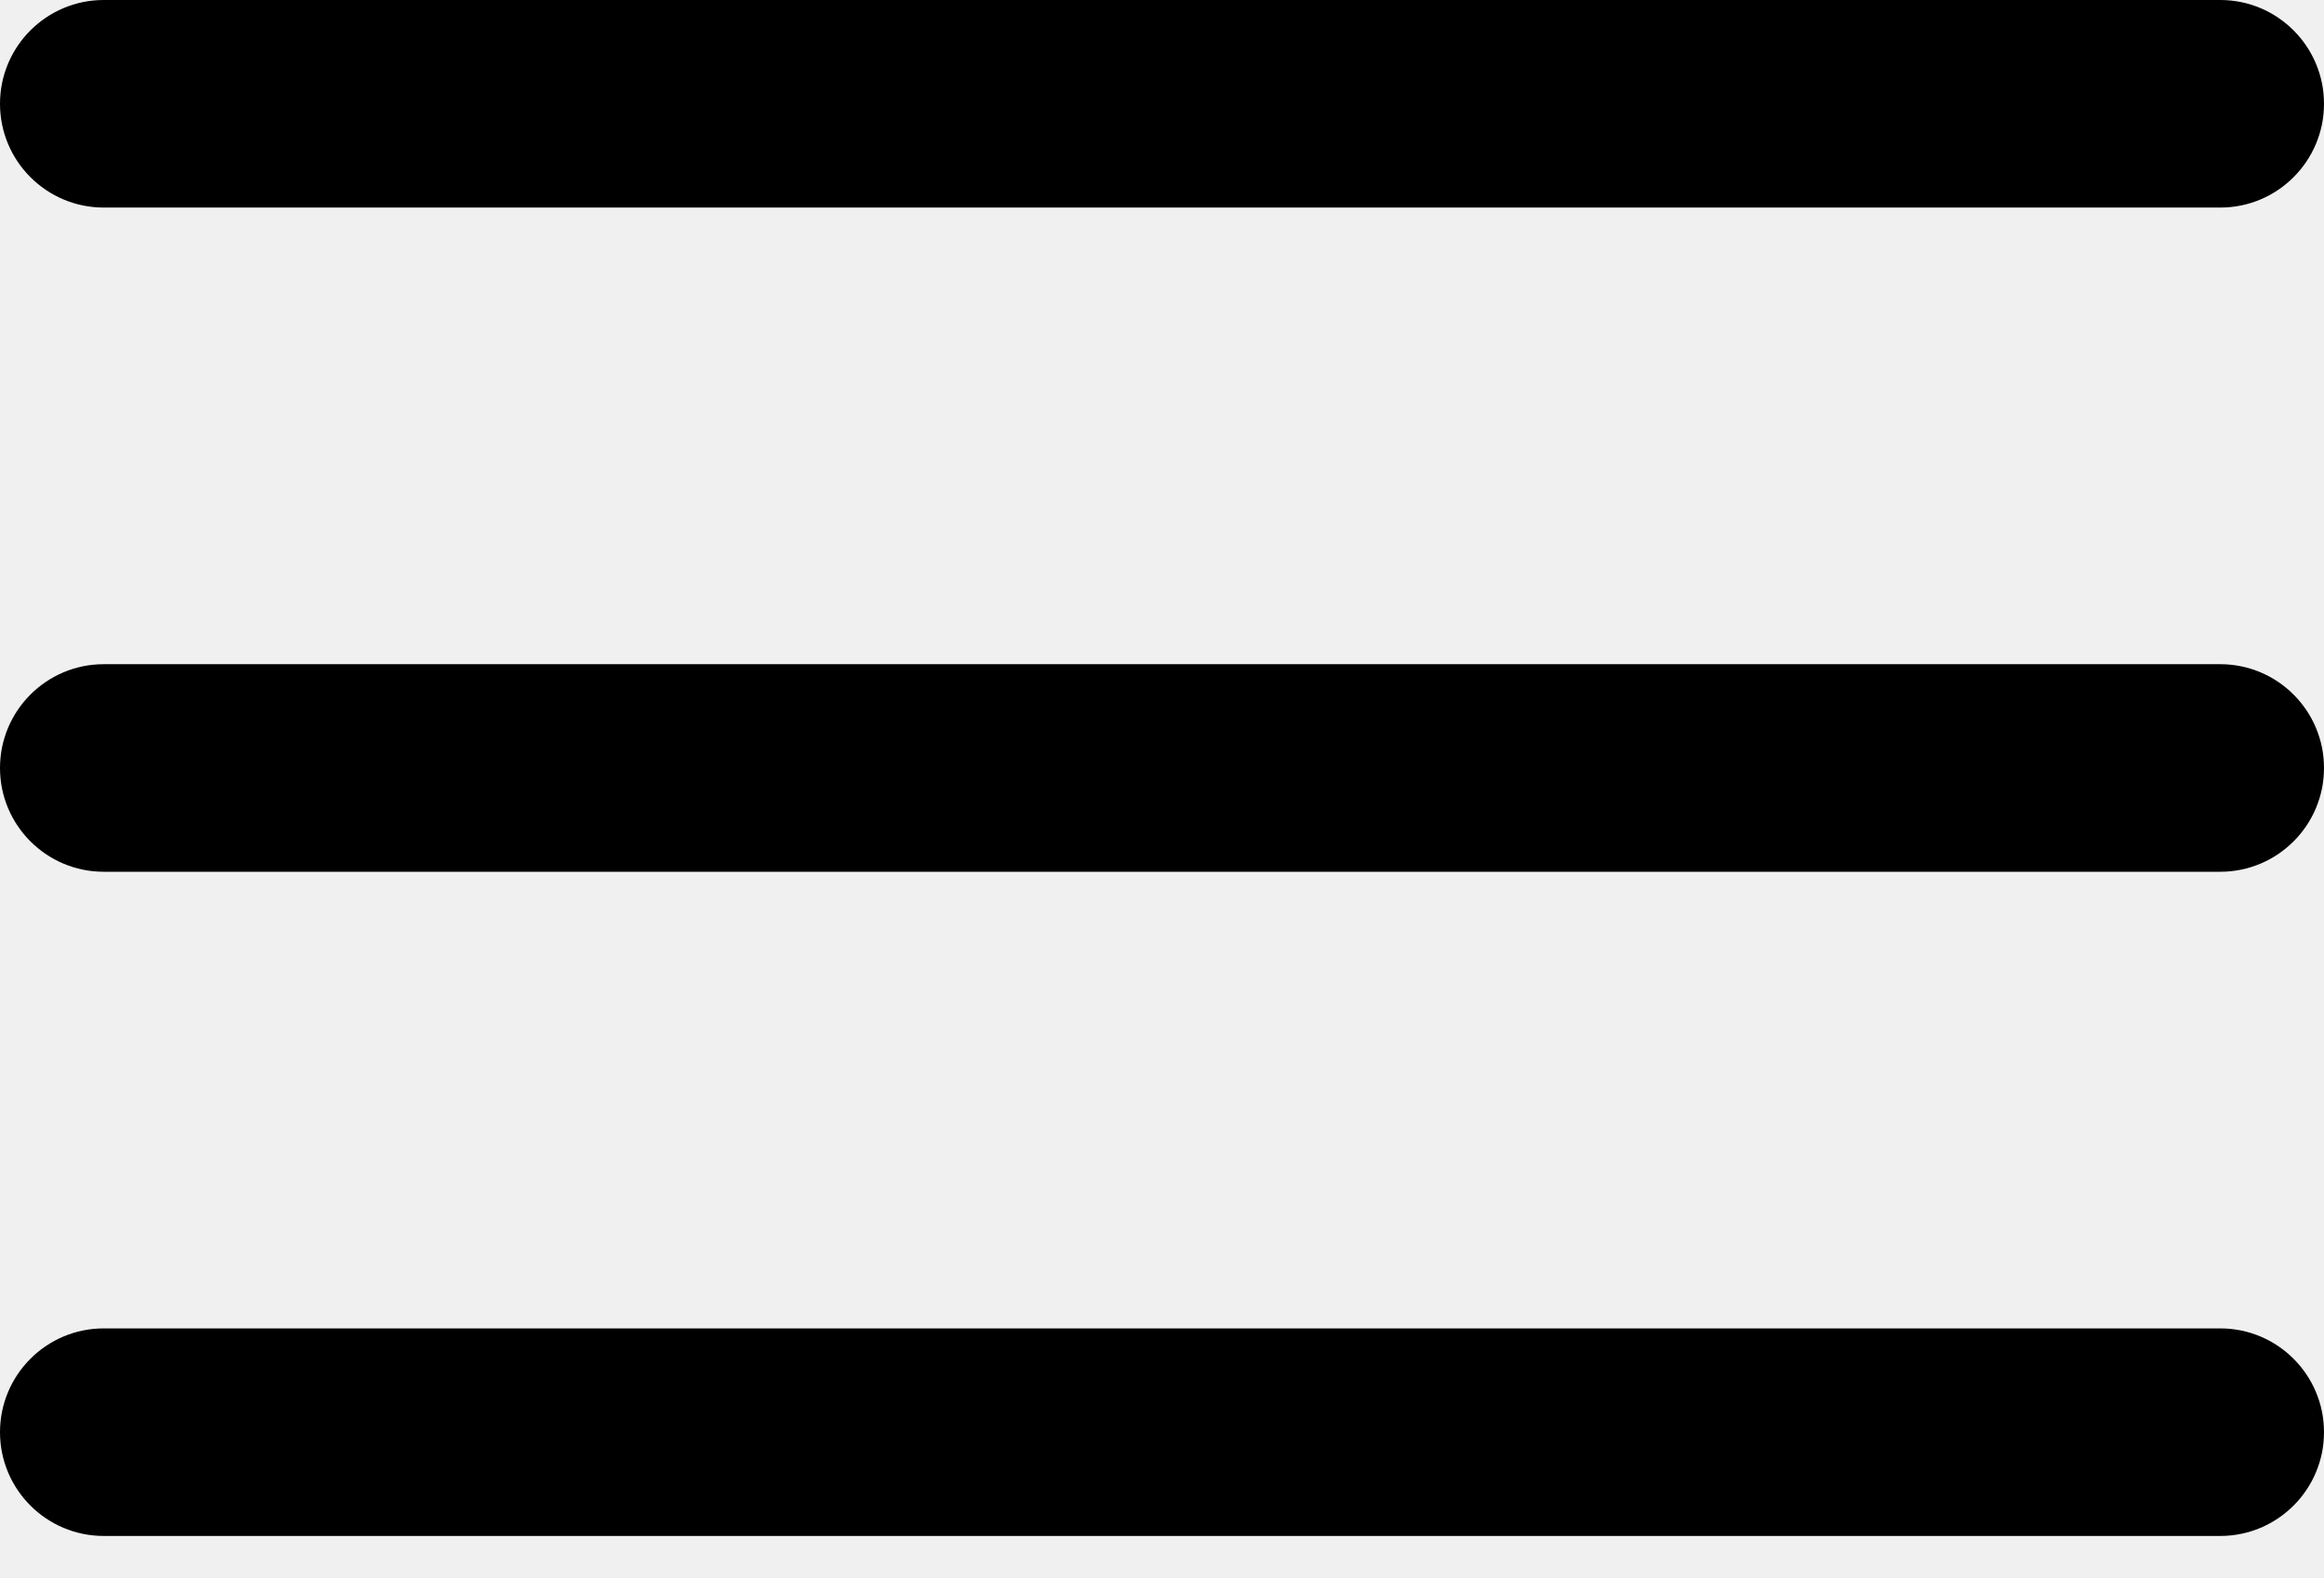
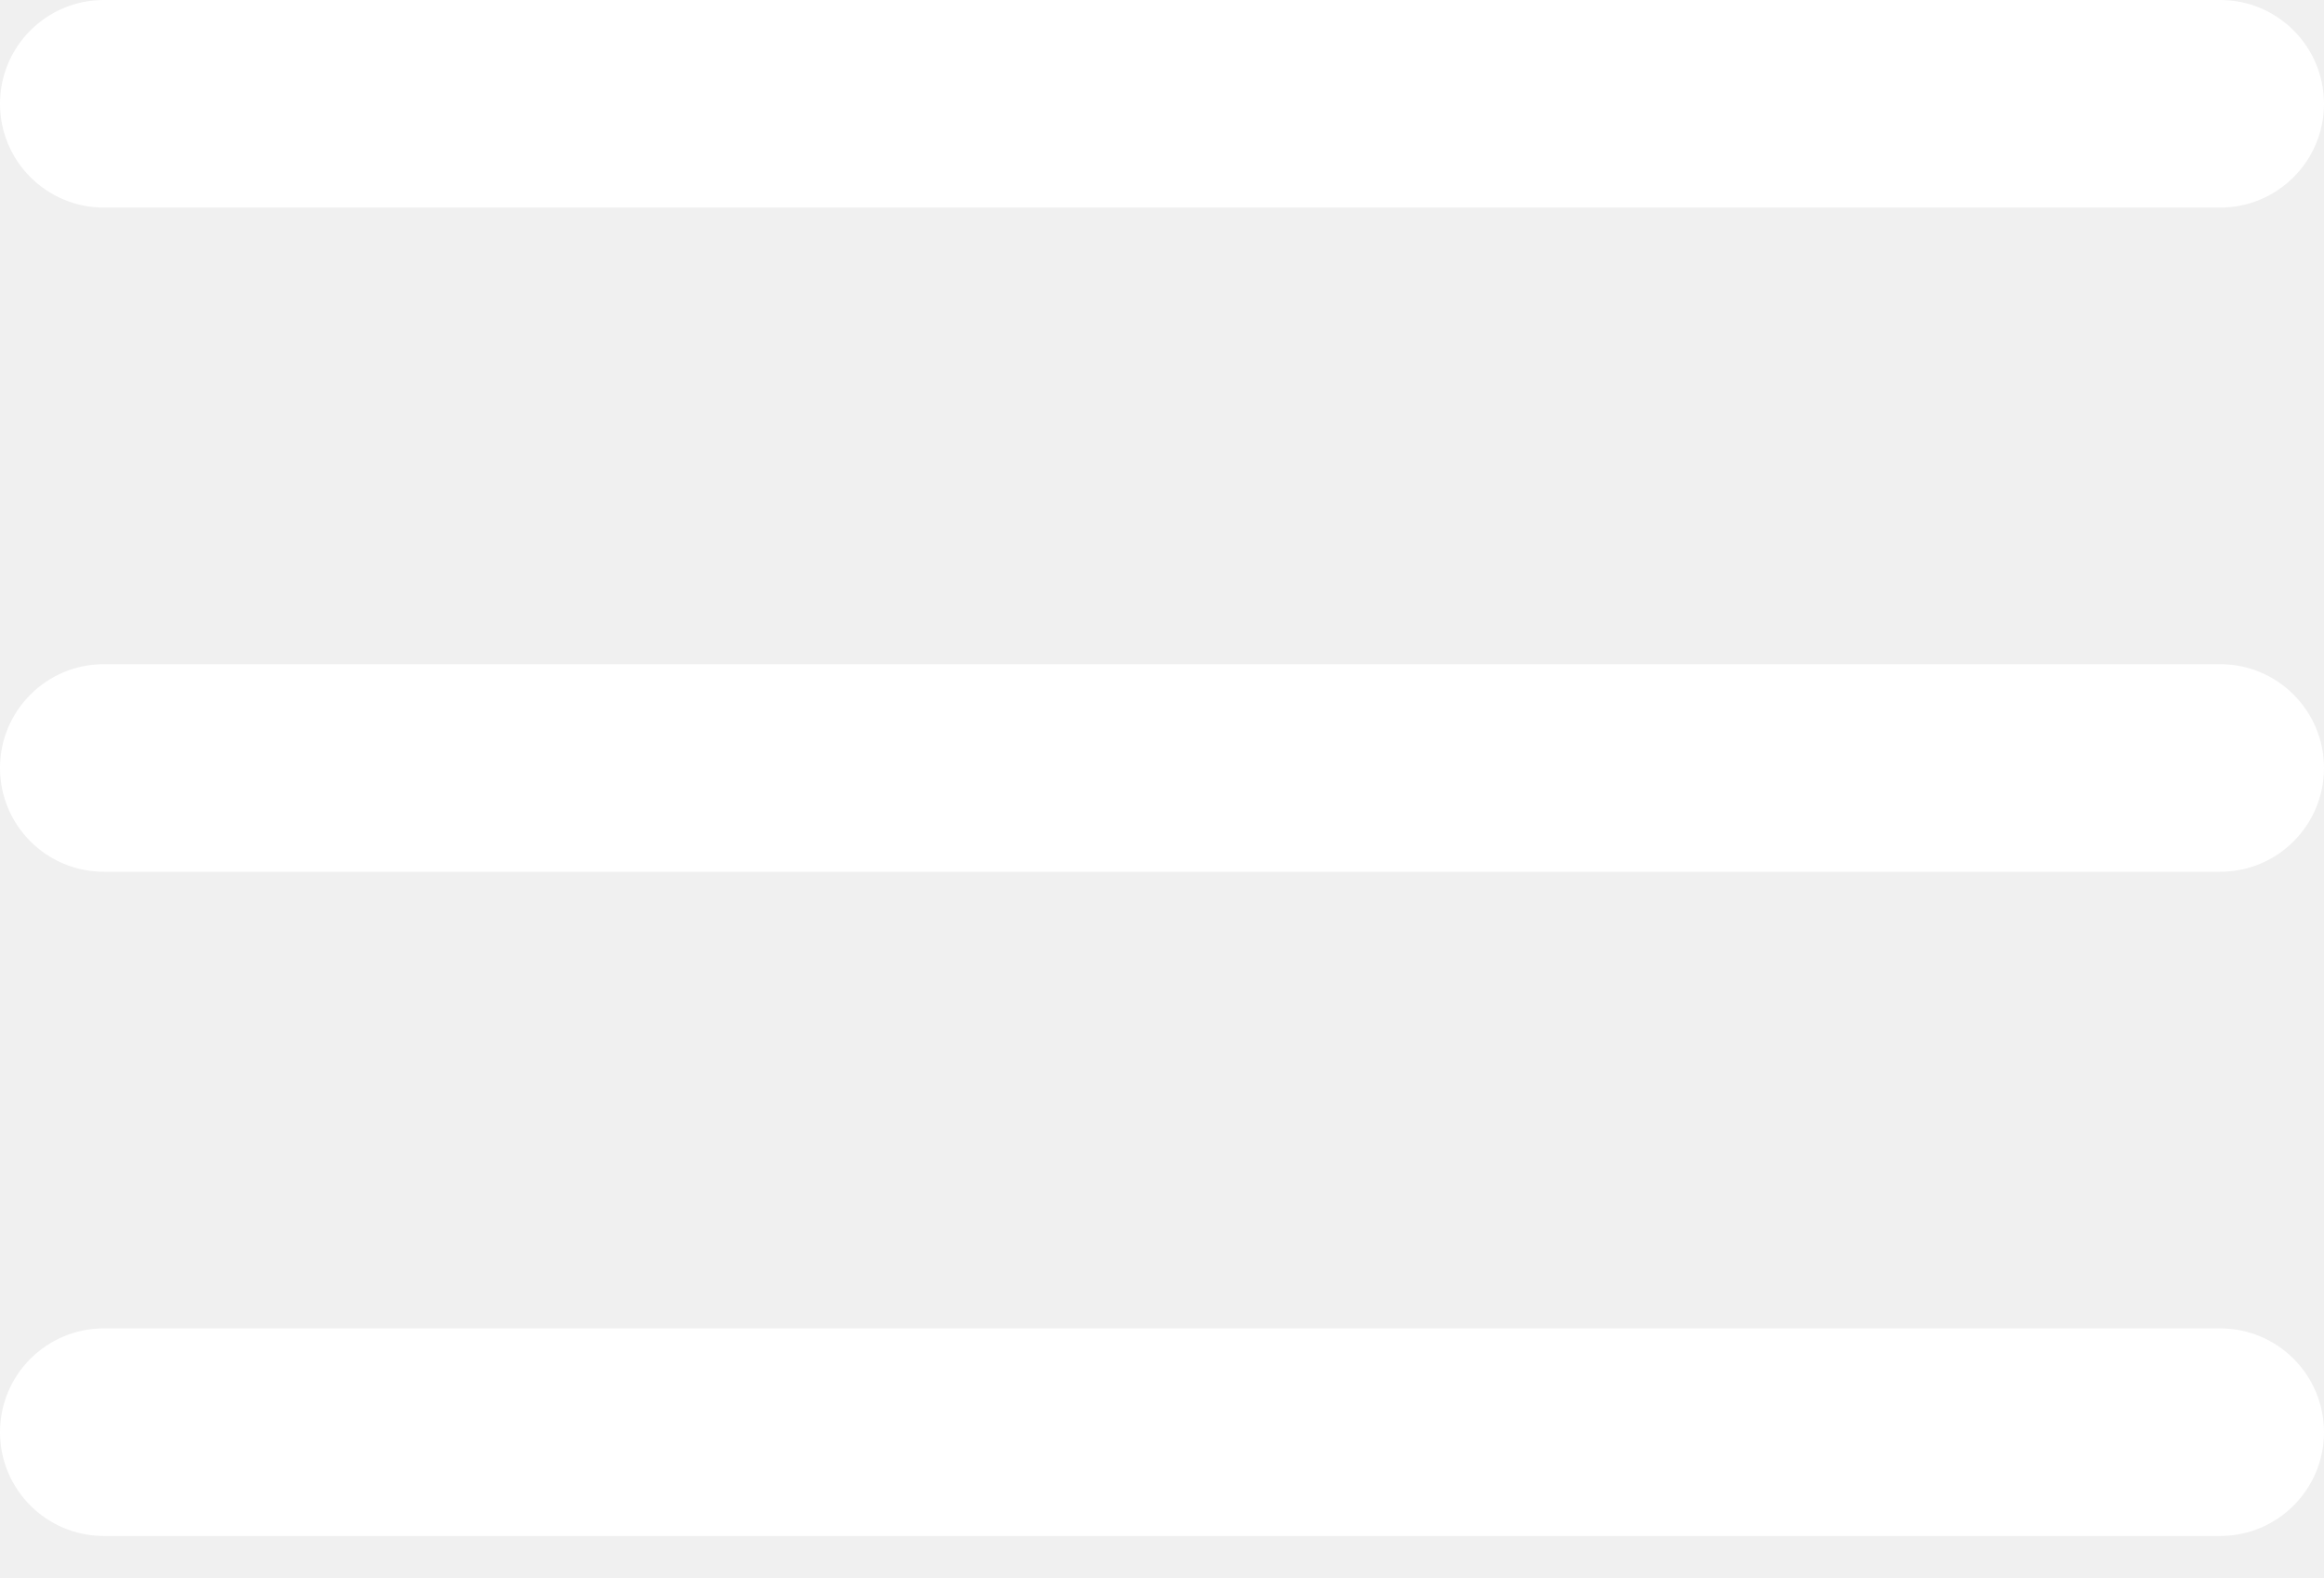
<svg xmlns="http://www.w3.org/2000/svg" width="28" height="19" viewBox="0 0 28 19" fill="none">
-   <path fill-rule="evenodd" clip-rule="evenodd" d="M0 1.25C0 0.56 0.56 0 1.25 0H26.75C27.44 0 28 0.56 28 1.25C28 1.94 27.44 2.5 26.75 2.5H1.25C0.56 2.5 0 1.94 0 1.25ZM0 9.25C0 8.56 0.56 8 1.25 8H26.75C27.44 8 28 8.56 28 9.25C28 9.94 27.44 10.5 26.75 10.5H1.25C0.56 10.5 0 9.94 0 9.25ZM1.25 16C0.56 16 0 16.56 0 17.25C0 17.94 0.56 18.5 1.25 18.5H26.75C27.44 18.5 28 17.94 28 17.25C28 16.56 27.44 16 26.75 16H1.25Z" fill="currentColor" />
+   <path fill-rule="evenodd" clip-rule="evenodd" d="M0 1.25C0 0.56 0.56 0 1.25 0H26.75C27.44 0 28 0.56 28 1.25C28 1.94 27.44 2.5 26.75 2.5H1.25C0.56 2.5 0 1.94 0 1.25ZM0 9.25C0 8.56 0.56 8 1.25 8H26.75C27.44 8 28 8.56 28 9.25C28 9.94 27.44 10.5 26.75 10.5H1.25C0.56 10.5 0 9.94 0 9.25ZM1.25 16C0.56 16 0 16.56 0 17.25C0 17.94 0.56 18.5 1.25 18.5H26.75C27.44 18.5 28 17.94 28 17.25C28 16.56 27.44 16 26.75 16H1.25Z" fill="white" />
</svg>
